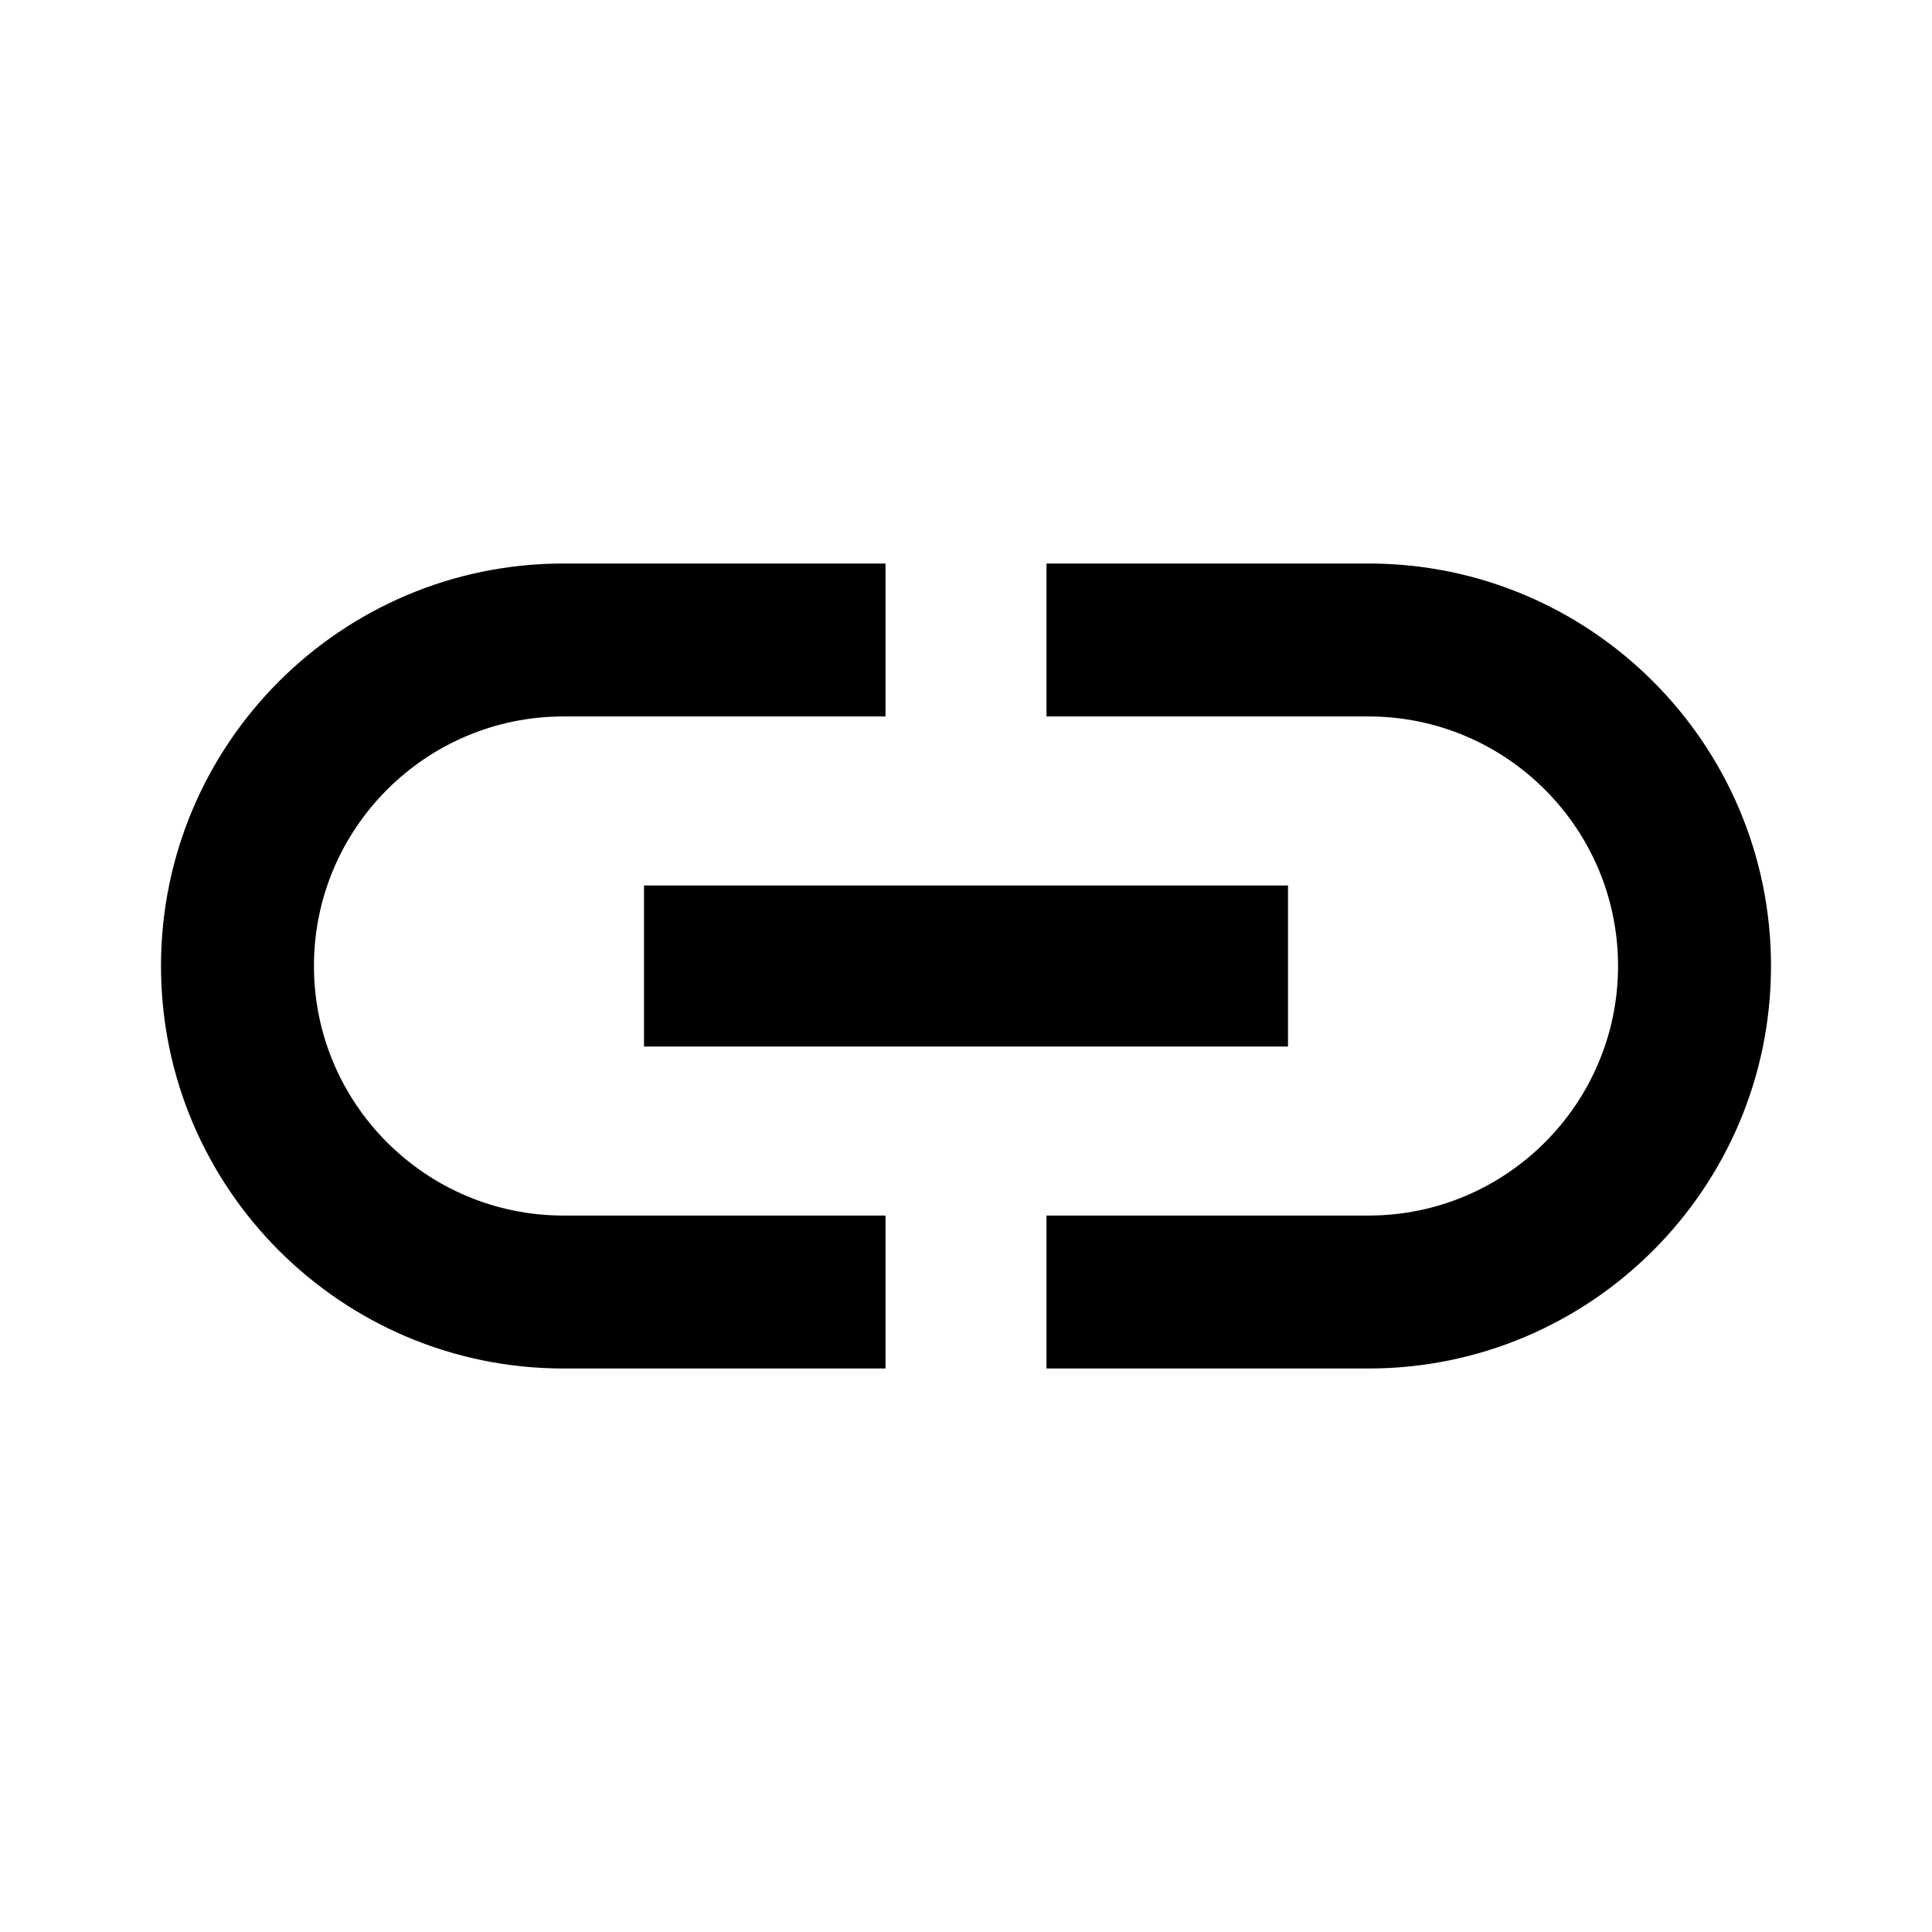
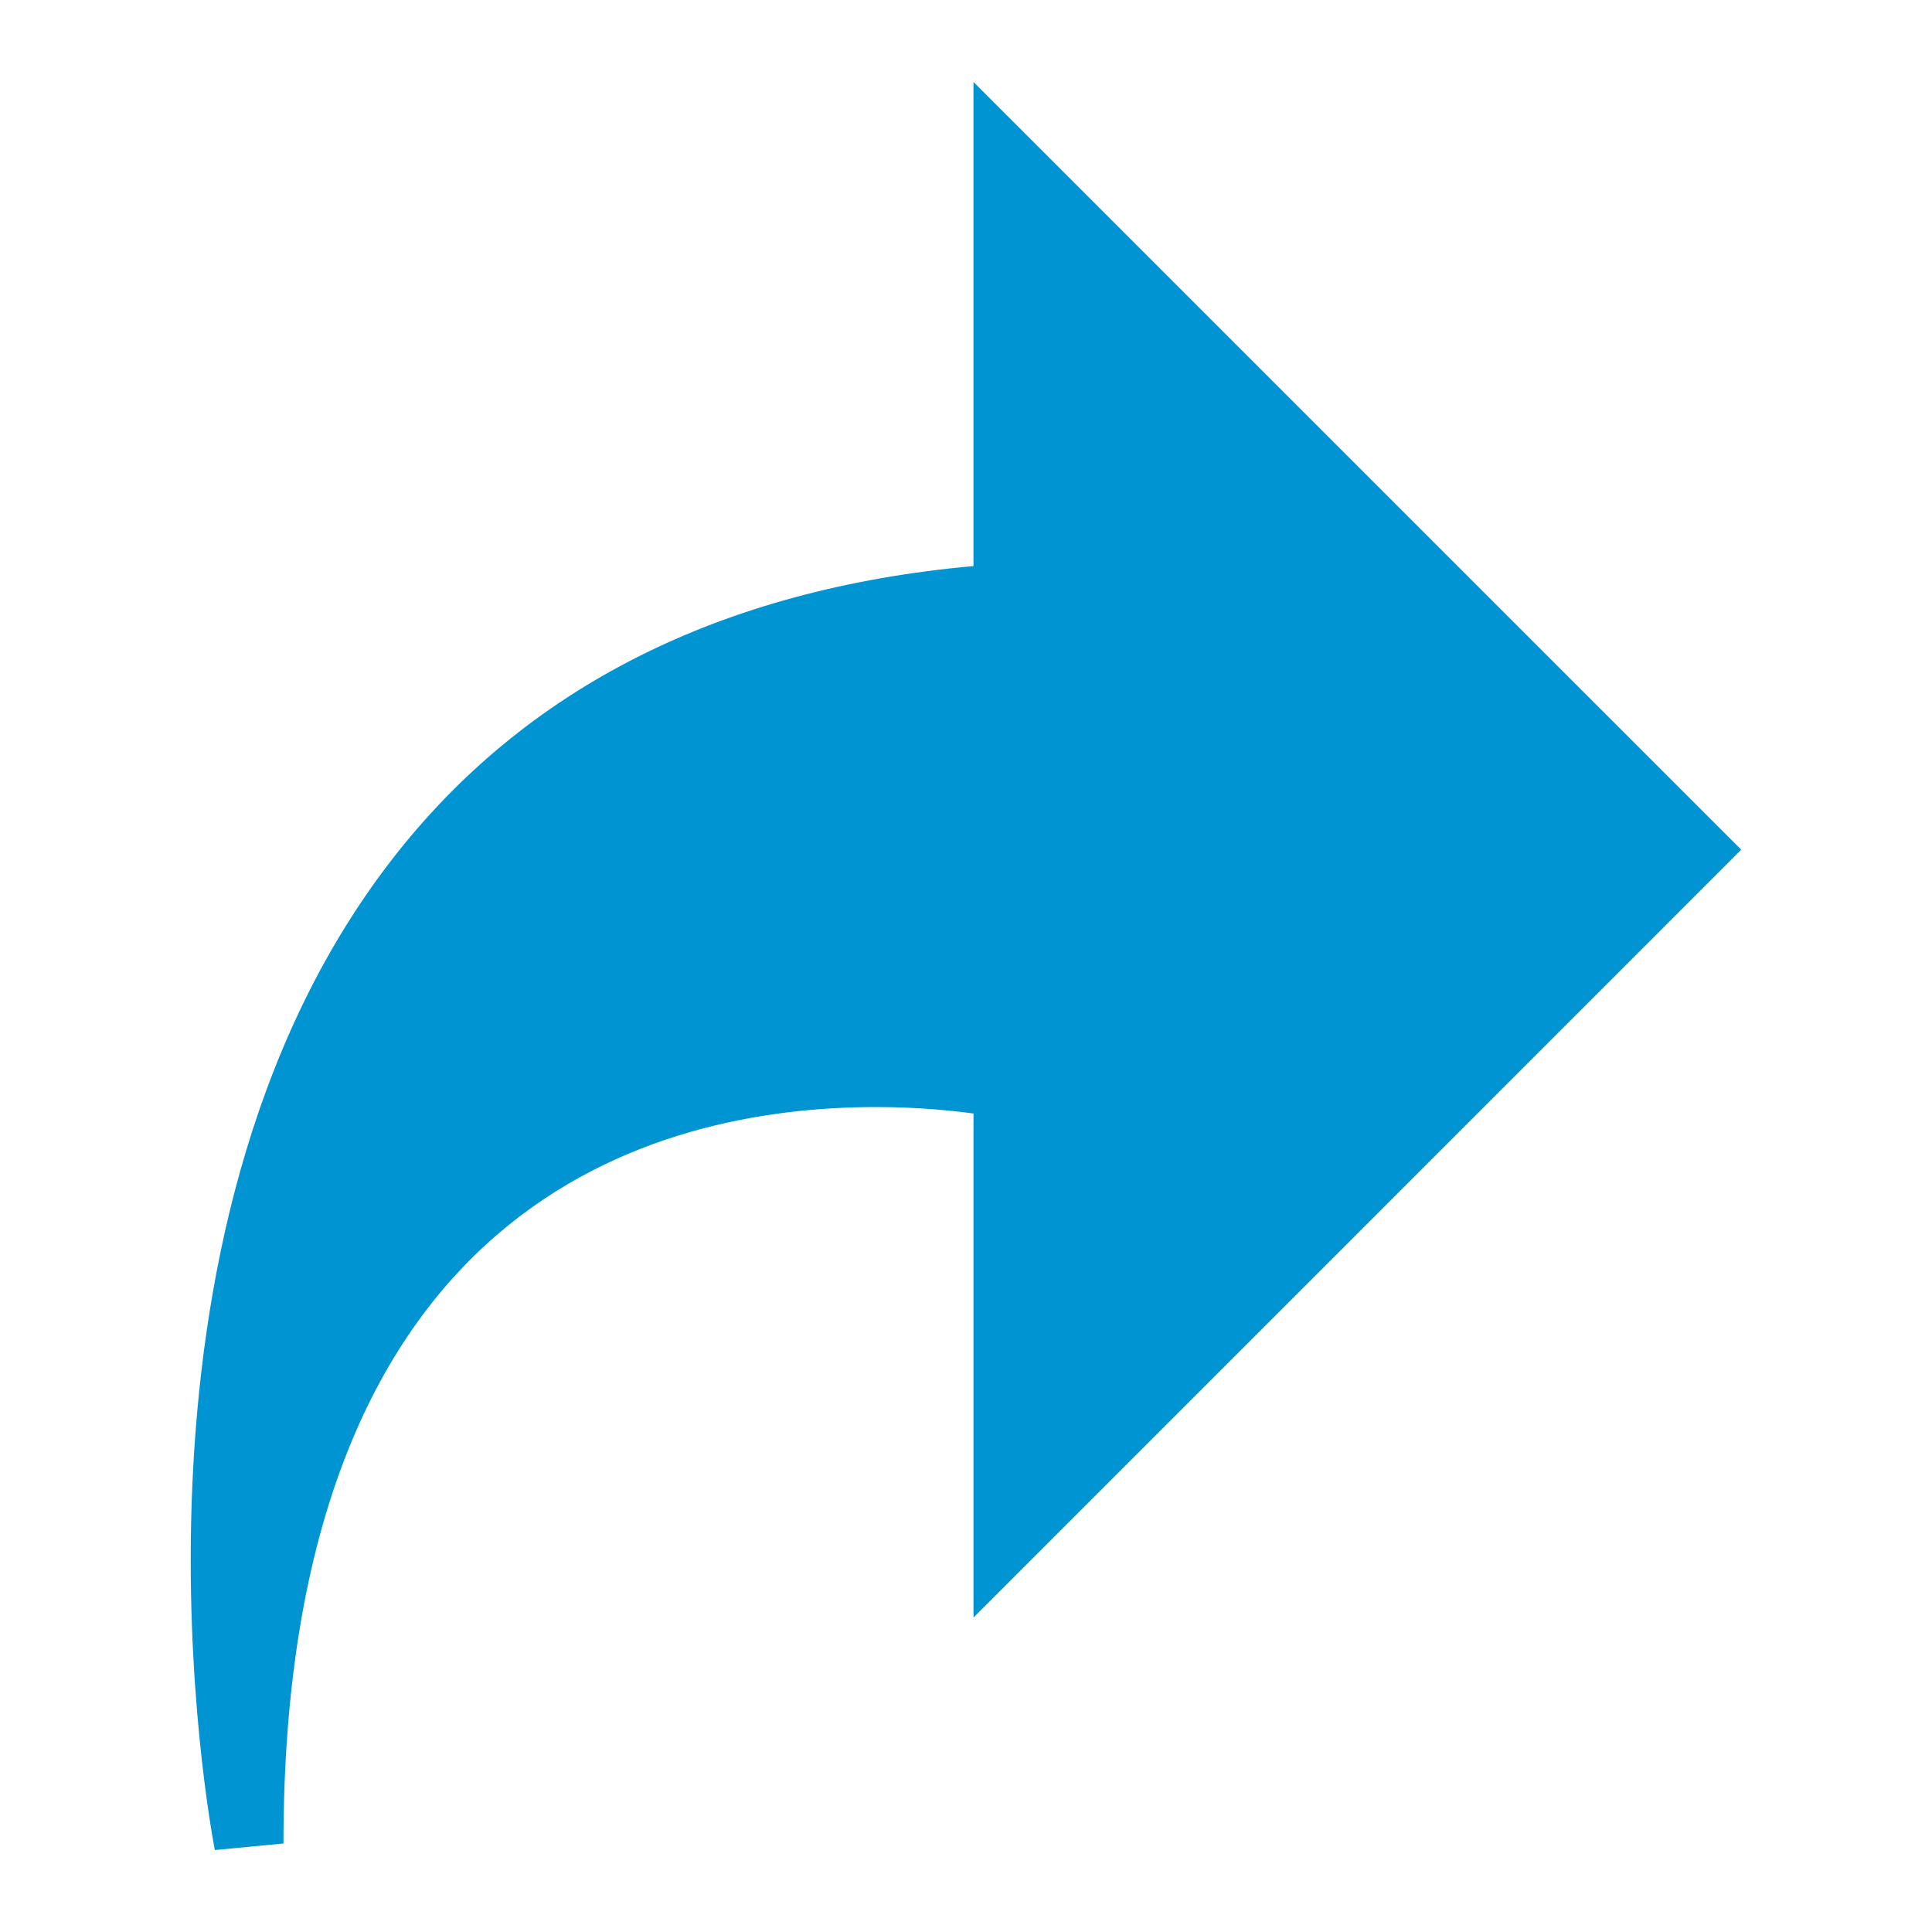
- <svg xmlns="http://www.w3.org/2000/svg" width="24" height="24" viewBox="0 0 24 24">
-   <path d="M0 0h24v24H0z" fill="none" />
-   <path d="M3.9 12c0-1.71 1.39-3.1 3.1-3.1h4V7H7c-2.76 0-5 2.24-5 5s2.24 5 5 5h4v-1.9H7c-1.71 0-3.1-1.39-3.1-3.1zM8 13h8v-2H8v2zm9-6h-4v1.9h4c1.71 0 3.1 1.39 3.1 3.1s-1.39 3.1-3.1 3.1h-4V17h4c2.76 0 5-2.24 5-5s-2.24-5-5-5z" />
+ <svg xmlns="http://www.w3.org/2000/svg" version="1.1" id="Layer_1" x="0px" y="0px" width="64px" height="64px" viewBox="0 0 64 64" enable-background="new 0 0 64 64" xml:space="preserve">
+   <g>
+     <g>
+       <g>
+         <path d="M7.117,61.285c-0.161-0.824-3.786-20.336,5.859-32.802c4.412-5.704,10.891-8.975,19.271-9.731V2.714l25.434,25.433     L32.248,53.583V36.887c-0.731-0.099-1.86-0.215-3.225-0.215c-7.334,0-19.633,3.17-19.633,24.396L7.117,61.285z" fill="#0094d2" />
+       </g>
+     </g>
+   </g>
</svg>
